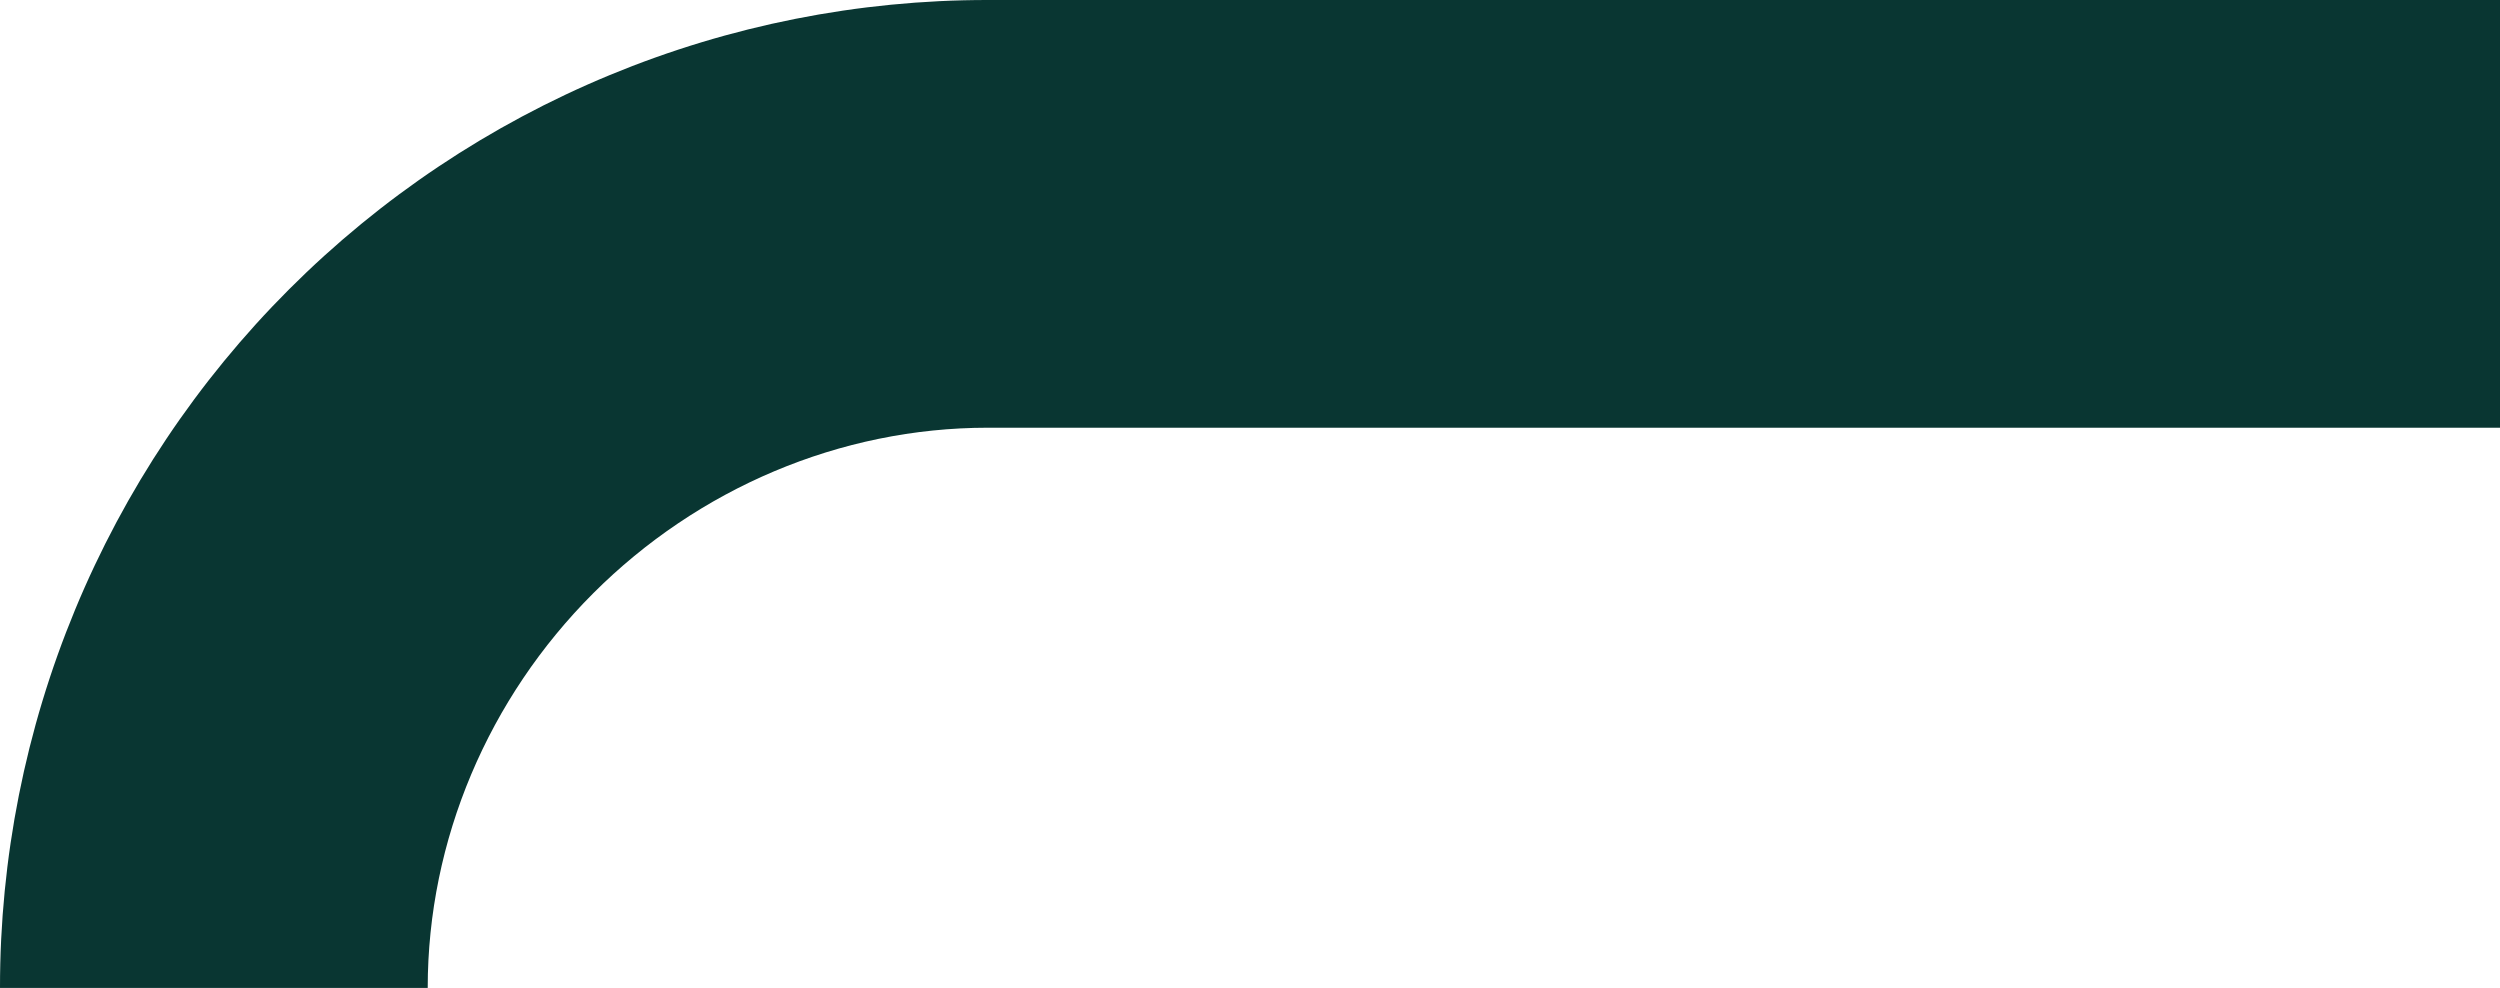
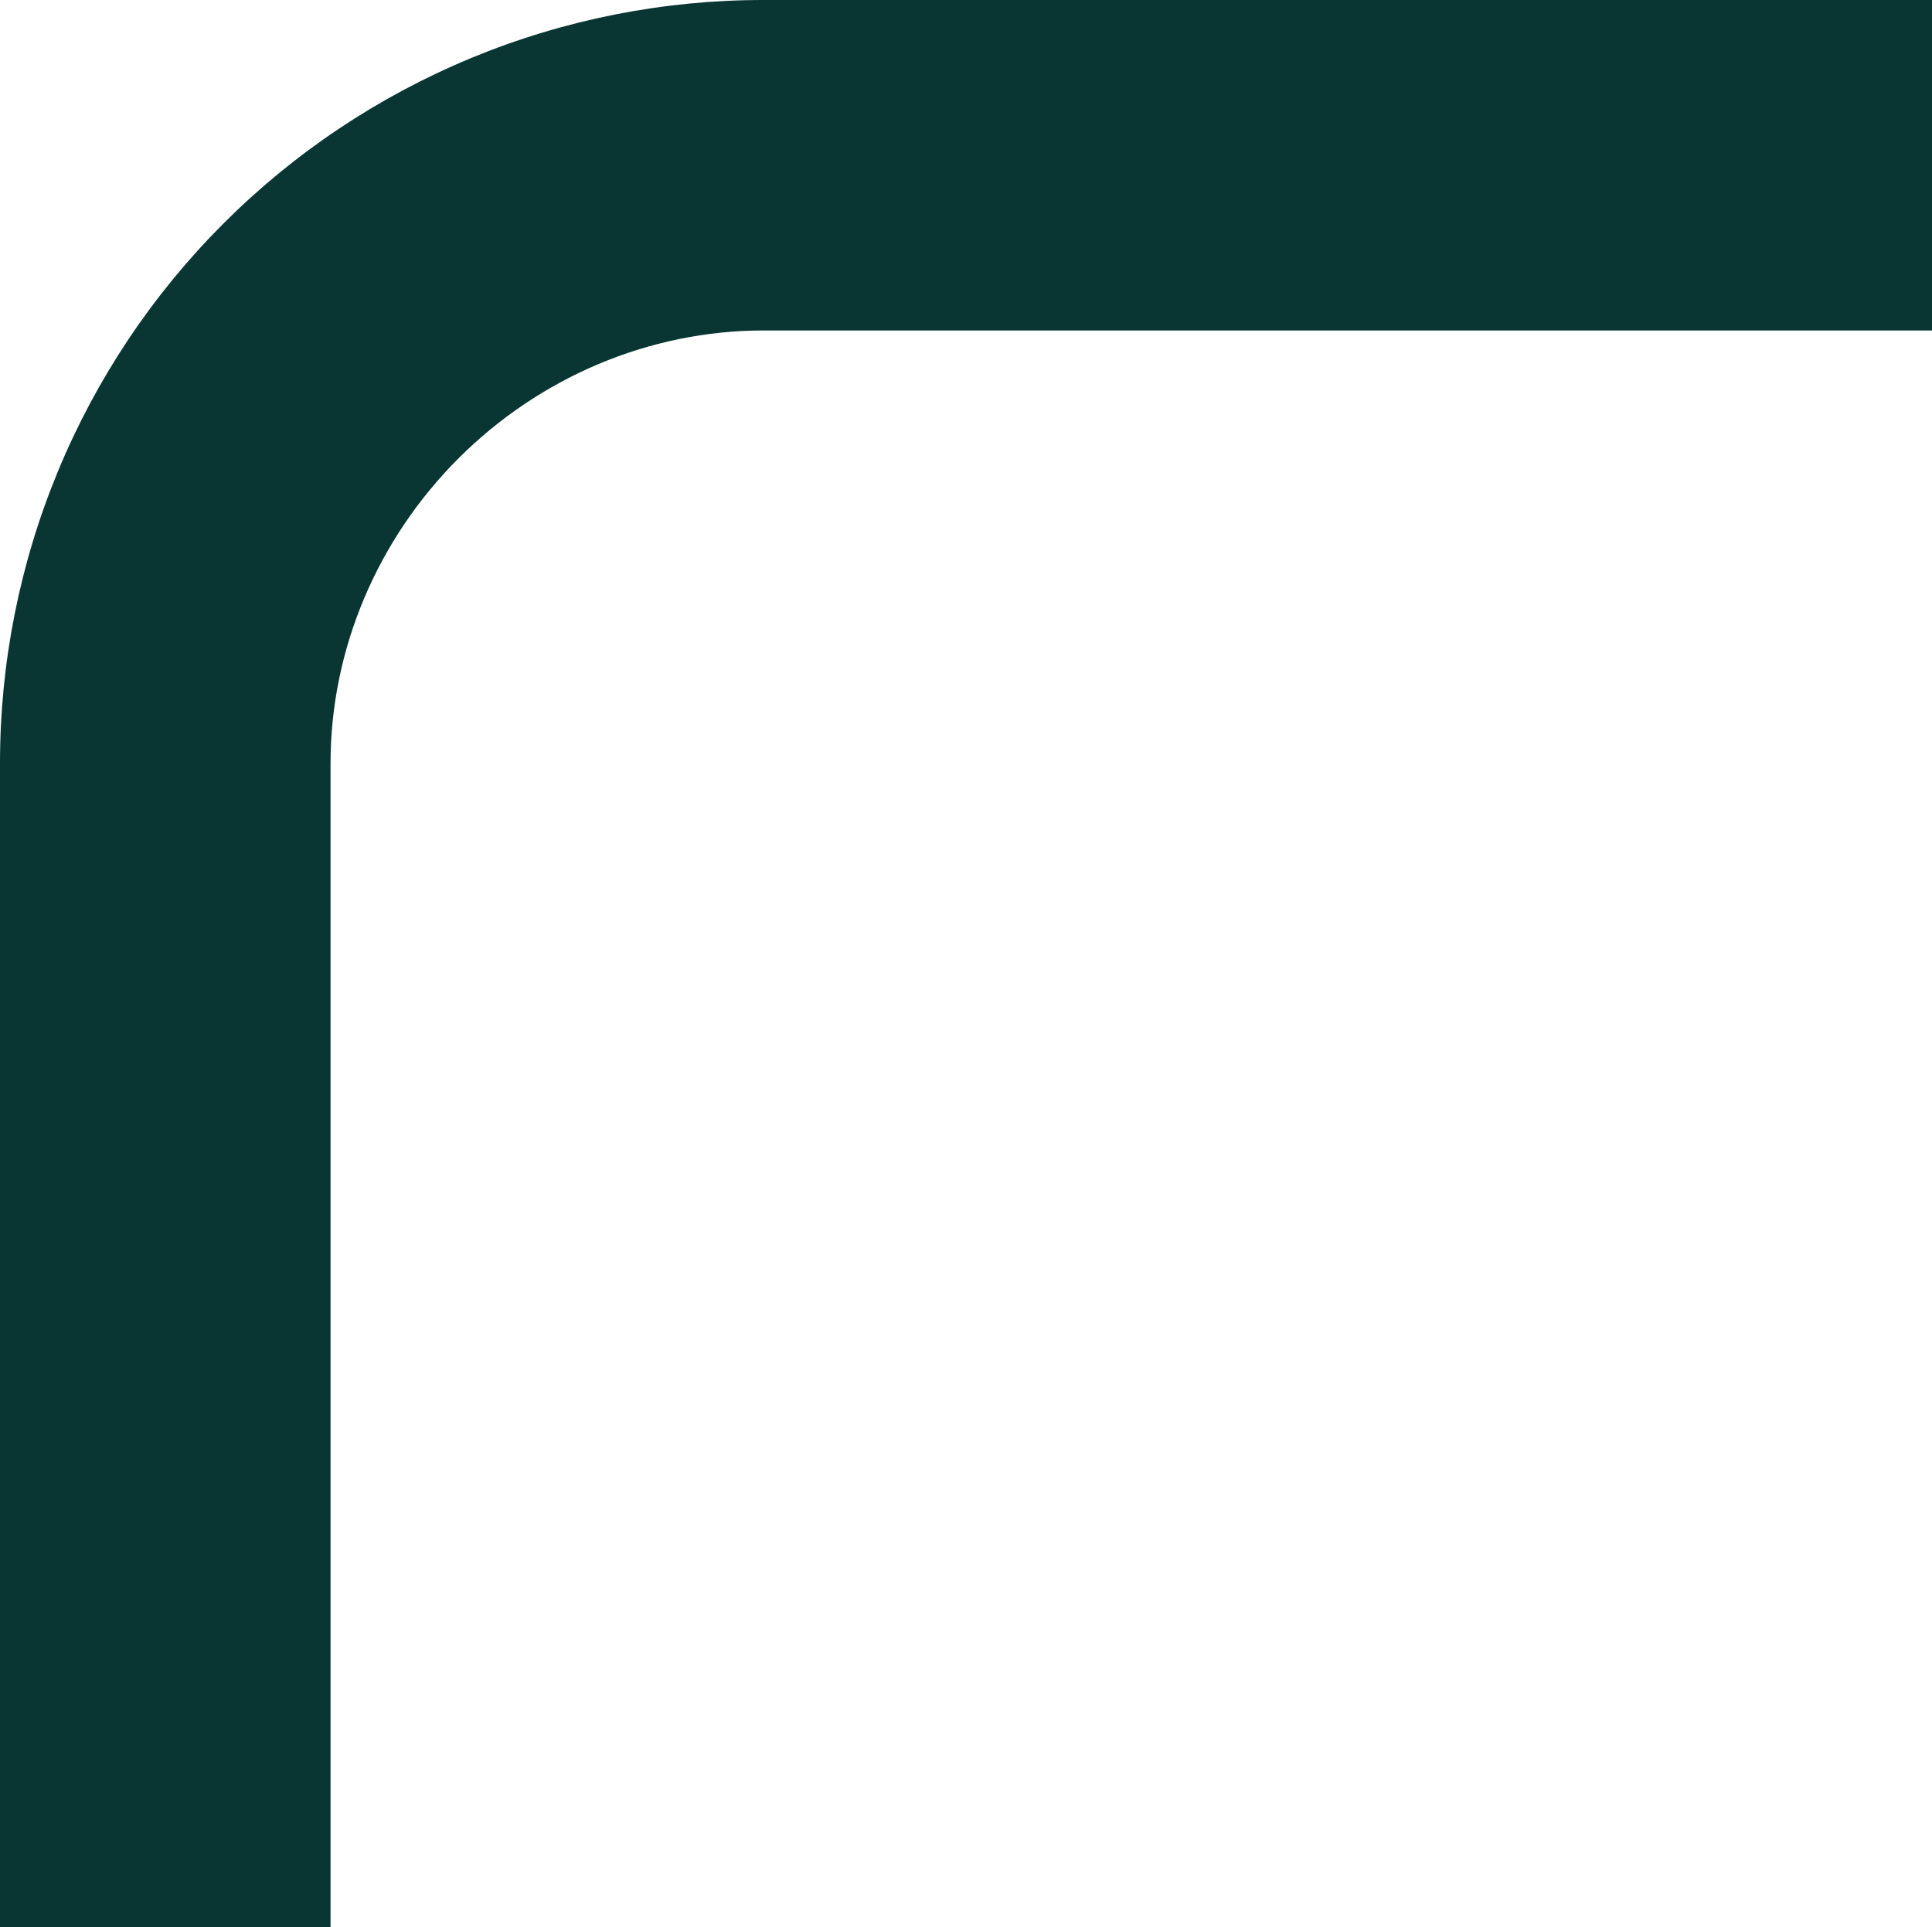
- <svg xmlns="http://www.w3.org/2000/svg" width="415" height="164" viewBox="0 0 415 164" fill="none">
-   <path fill-rule="evenodd" clip-rule="evenodd" d="M164 71L415 71V3.22379e-05L164 2.12663e-05V7.99439e-05C142.46 -0.012 121.129 4.222 101.226 12.46C81.323 20.697 63.239 32.777 48.008 48.008C32.777 63.239 20.697 81.323 12.46 101.226C4.222 121.129 -0.012 142.46 1.91484e-05 164H71C71 139.425 81.102 115.857 98.48 98.48C115.857 81.102 139.425 71 164 71Z" fill="#093632" />
+ <svg xmlns="http://www.w3.org/2000/svg" width="415" height="414" viewBox="0 0 415 414" fill="none">
+   <path fill-rule="evenodd" clip-rule="evenodd" d="M415 3.55612e-05V71L164 71C139.425 71 115.857 81.102 98.48 98.48C81.103 115.857 71 139.425 71 164L71 414H0L2.28882e-05 164H0C-0.012 142.46 4.222 121.129 12.46 101.226C20.697 81.323 32.777 63.239 48.008 48.008C63.239 32.777 81.323 20.697 101.226 12.46C121.129 4.222 142.46 -0.012 164 2.45897e-05L415 3.55612e-05Z" fill="#093632" />
</svg>
